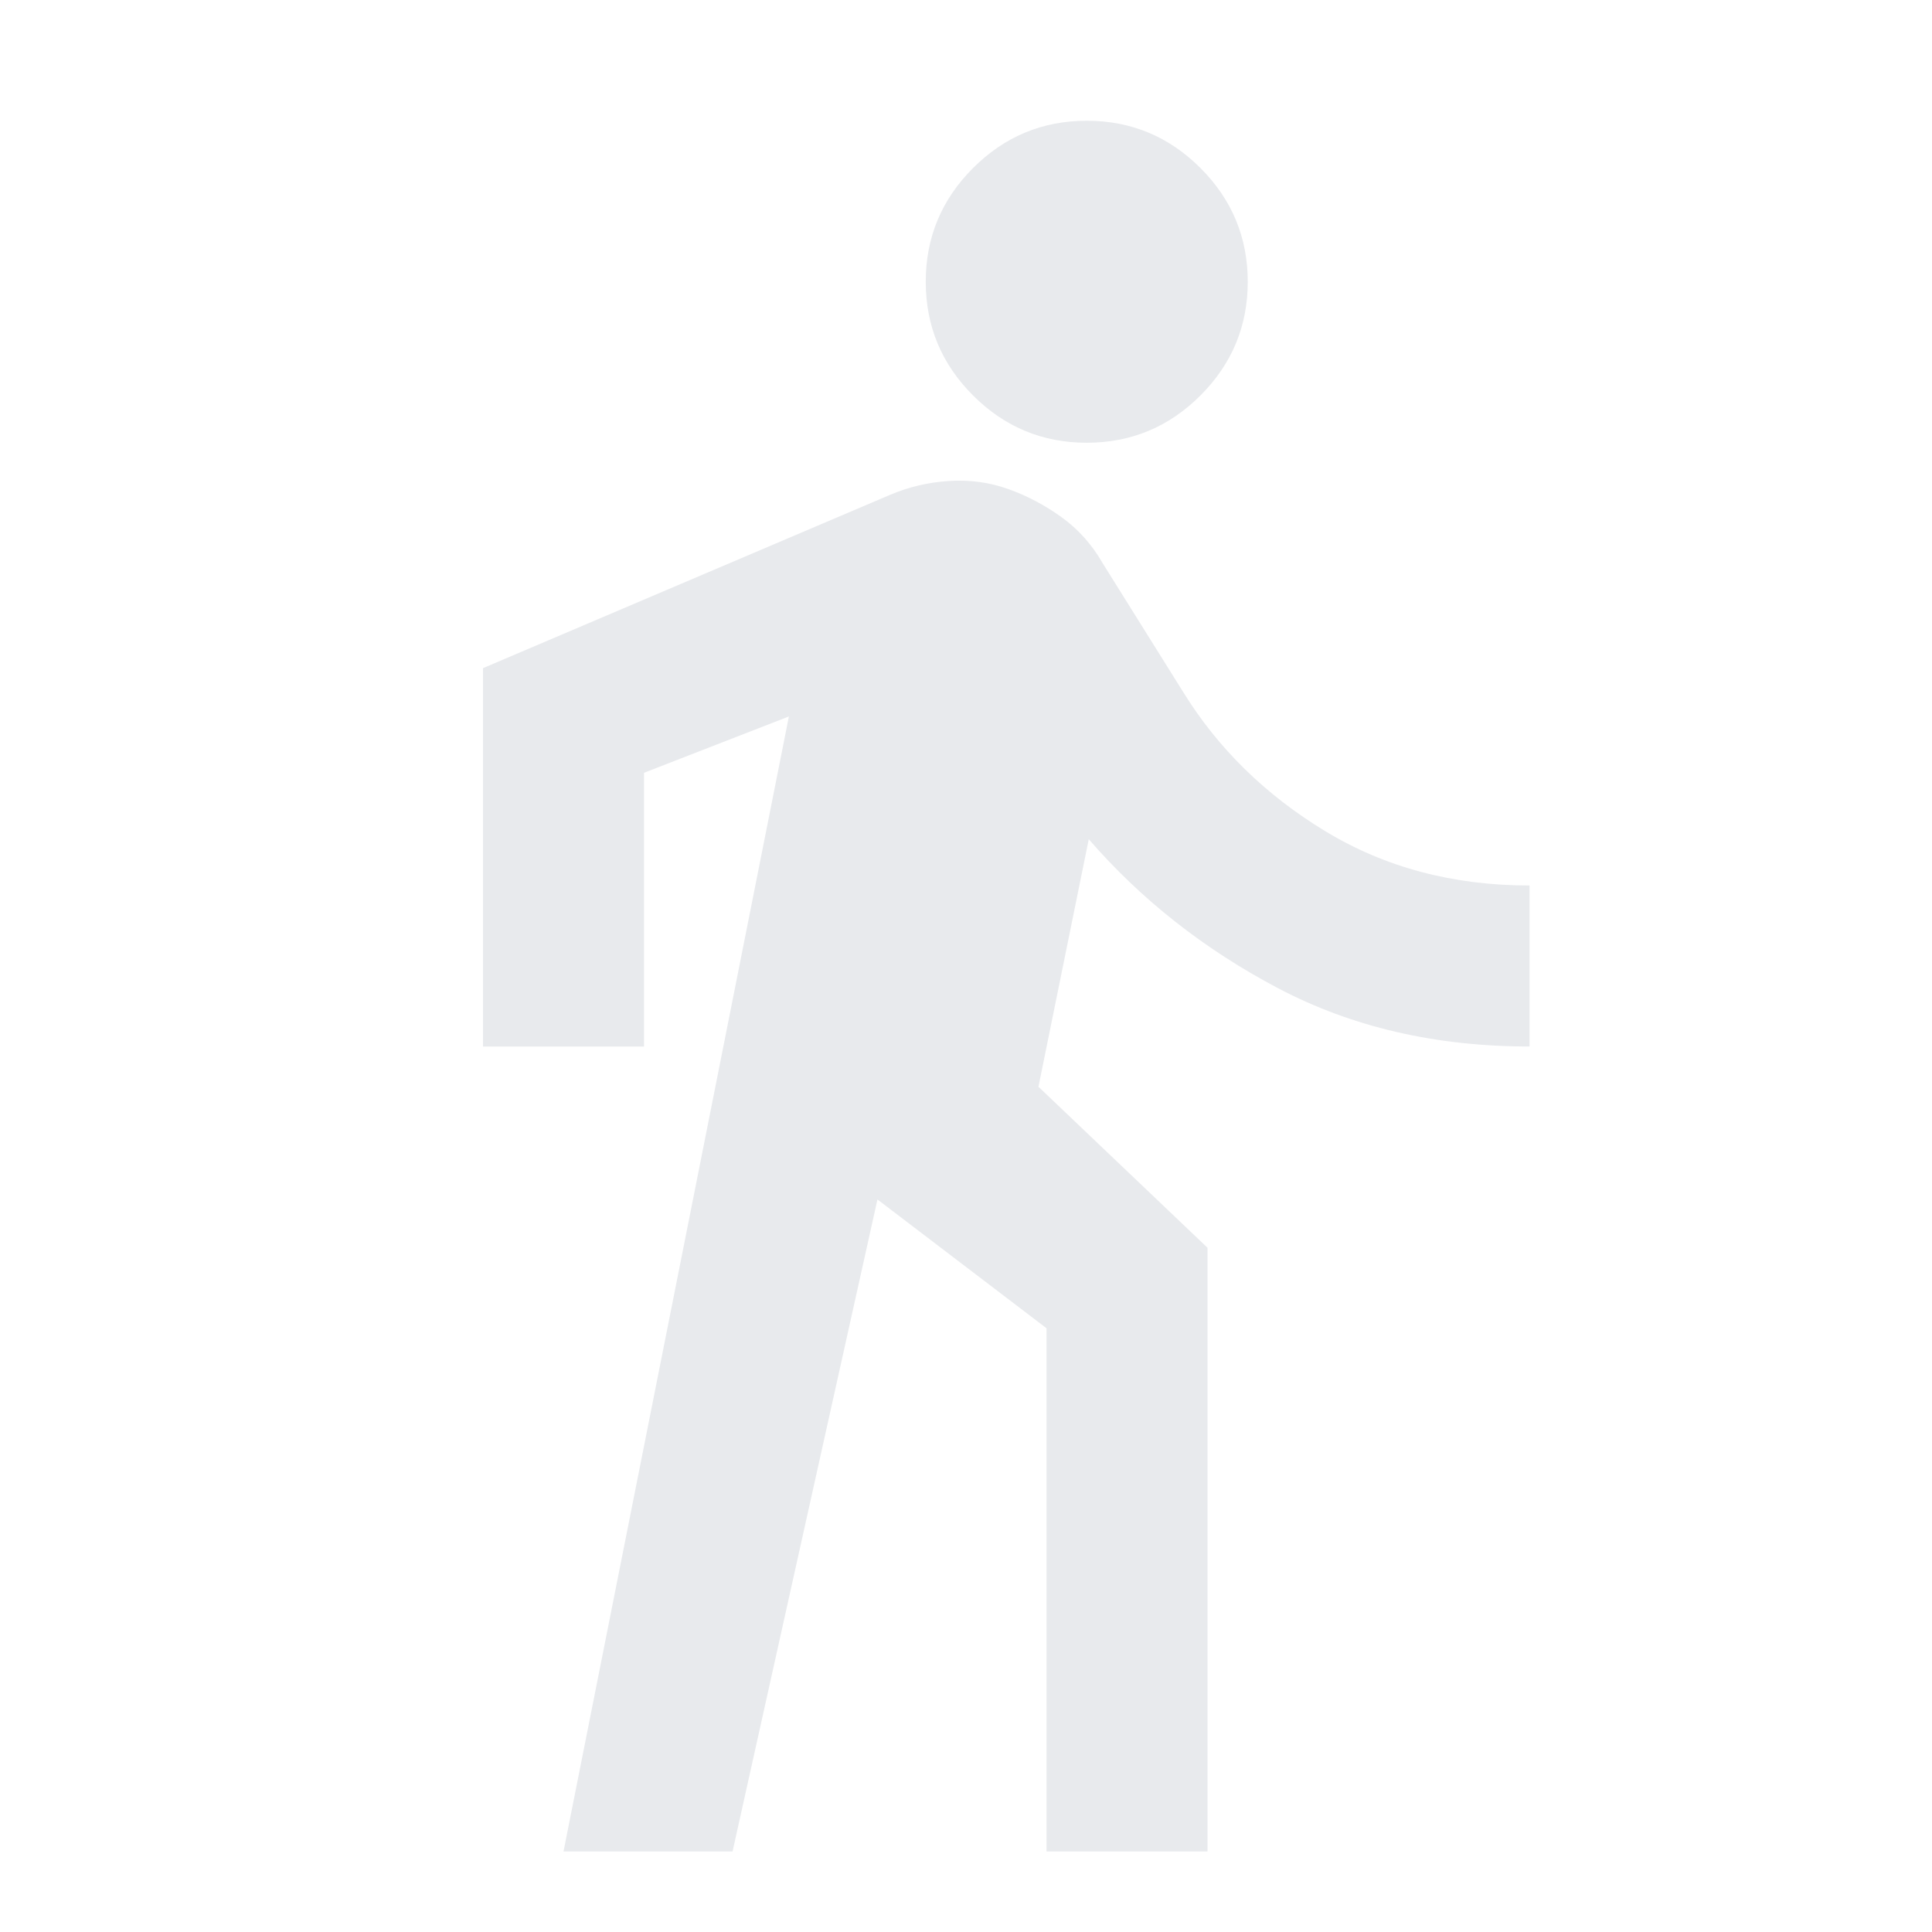
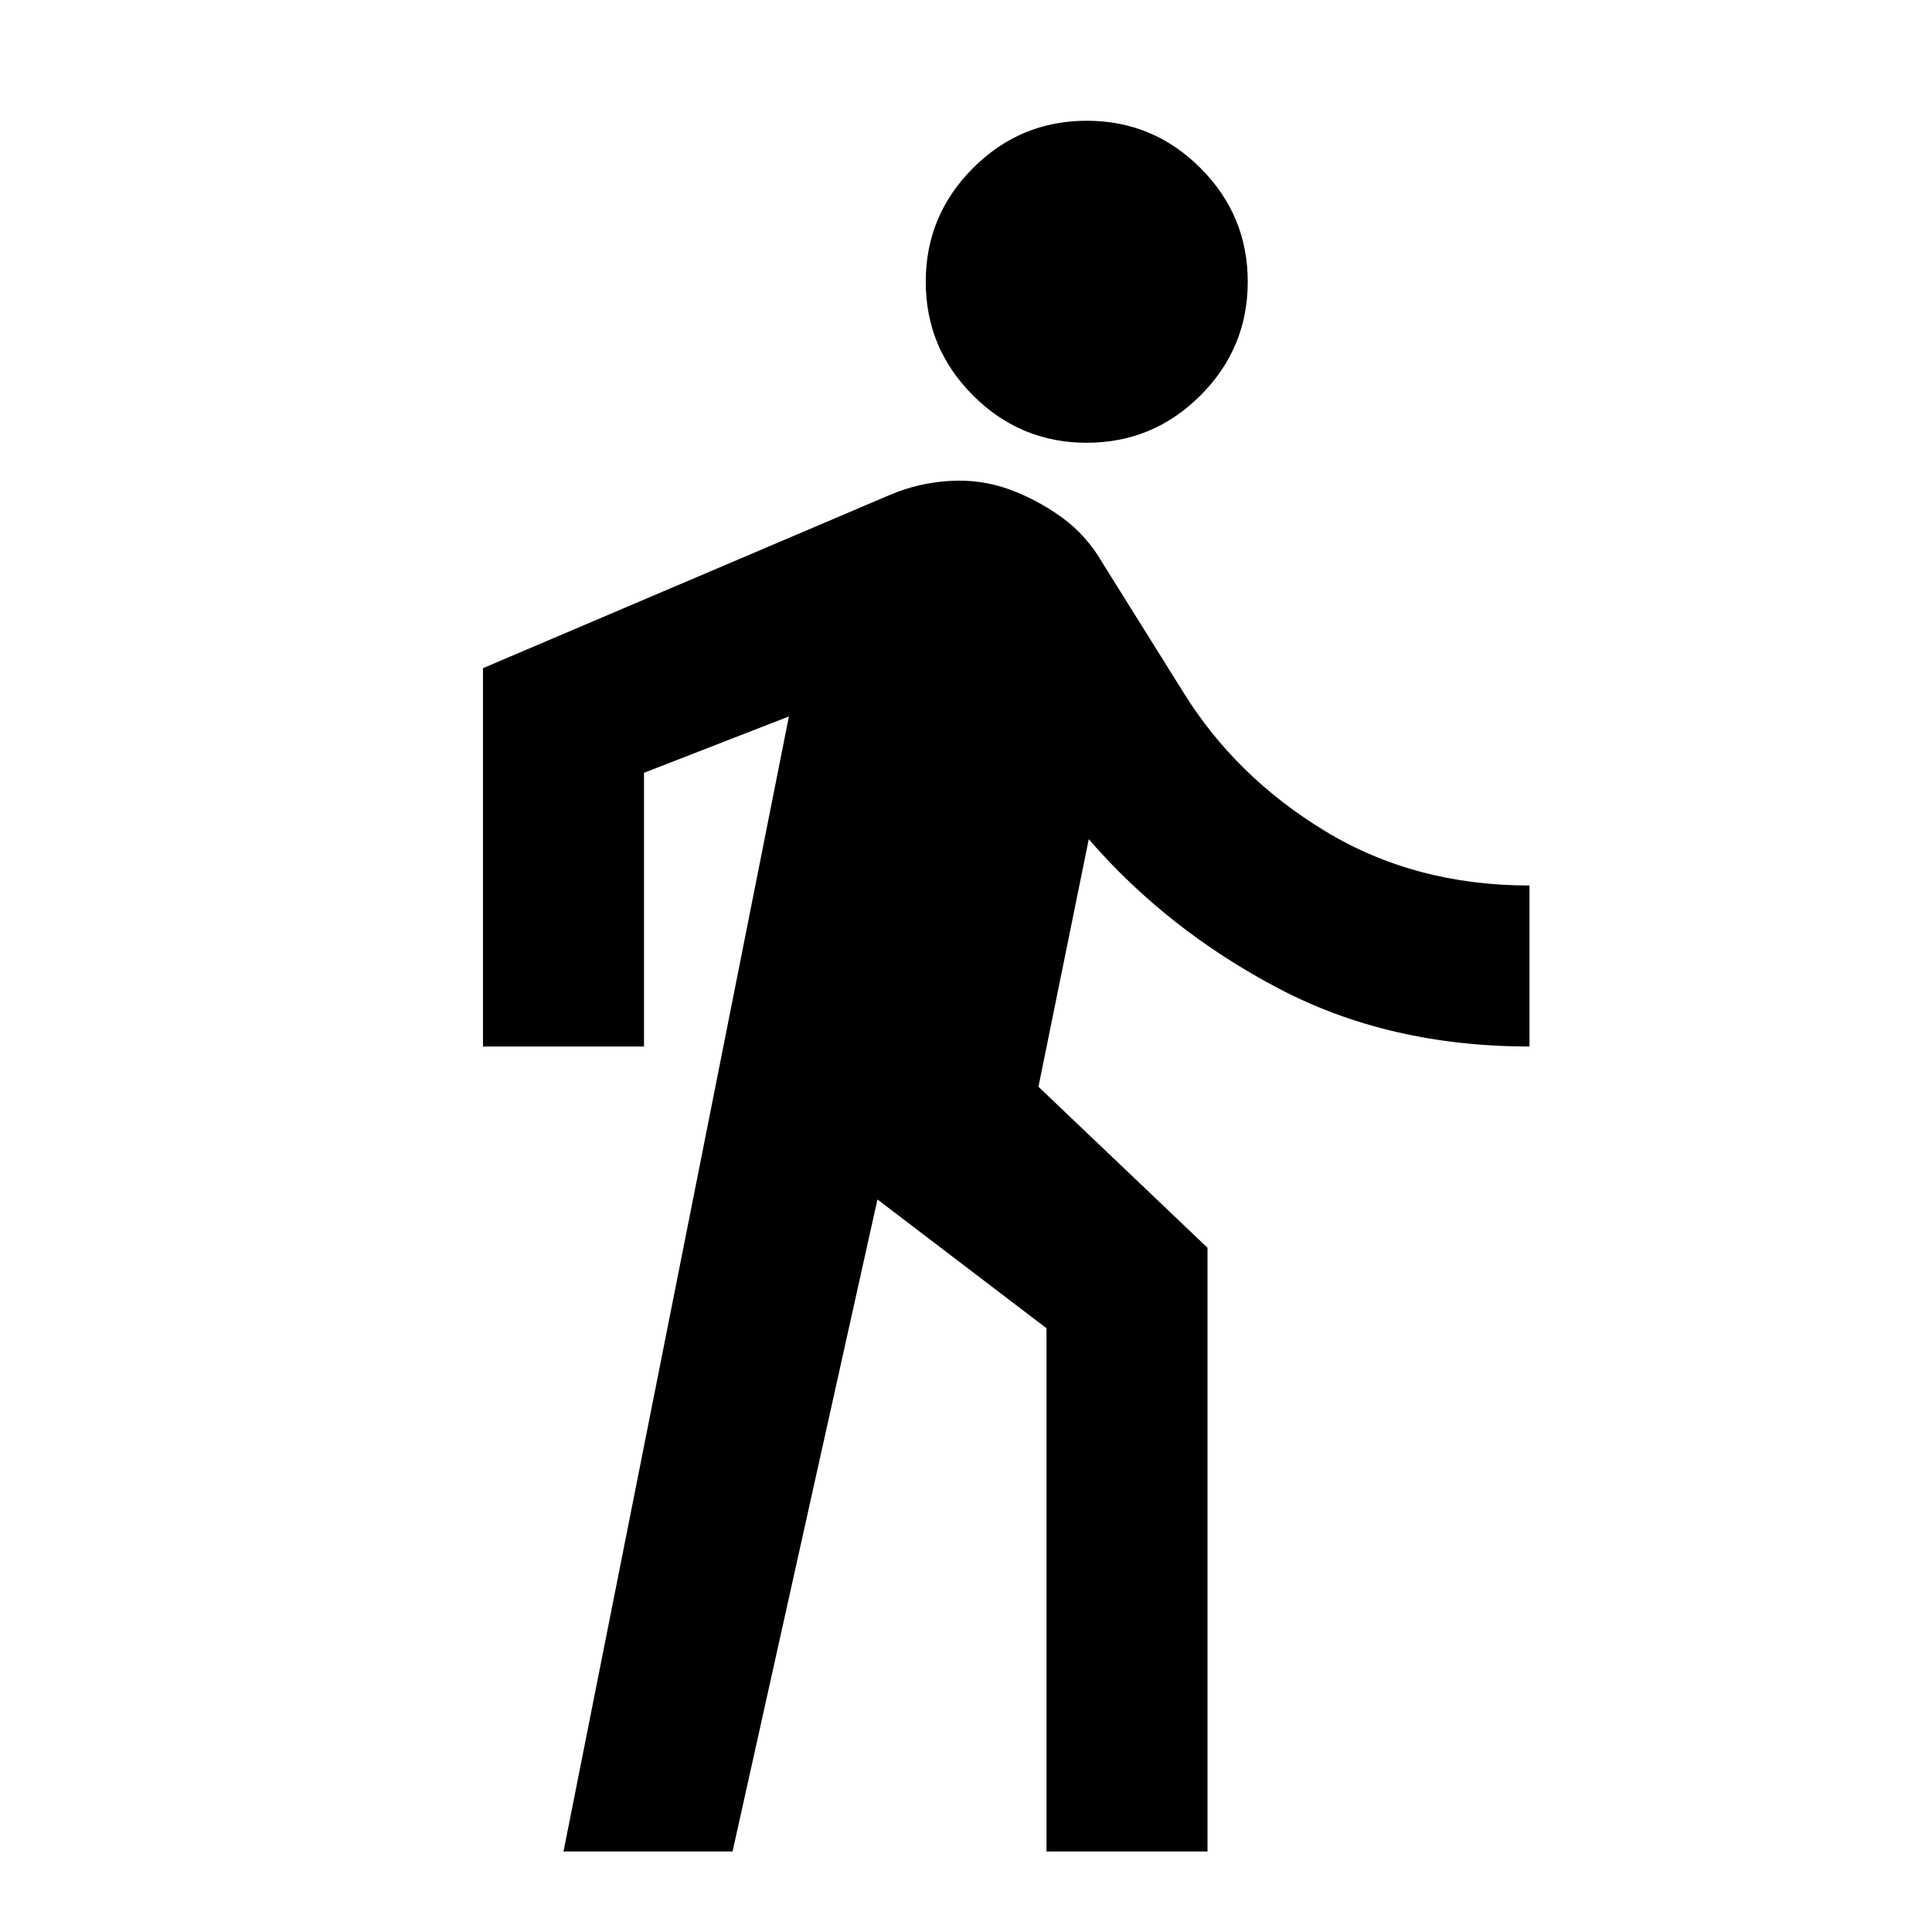
- <svg xmlns="http://www.w3.org/2000/svg" height="24px" viewBox="0 -960 960 960" width="24px" fill="#e8eaed">
+ <svg xmlns="http://www.w3.org/2000/svg" height="24px" viewBox="0 -960 960 960" width="24px" fill="#000000">
  <path d="m280-40 112-564-72 28v136h-80v-188l202-86q14-6 29.5-7t29.5 4q14 5 26.5 14t20.5 23l40 64q26 42 70.5 69T760-520v80q-70 0-125-29t-94-74l-25 123 84 80v300h-80v-260l-84-64-72 324h-84Zm260-700q-33 0-56.5-23.5T460-820q0-33 23.5-56.5T540-900q33 0 56.5 23.5T620-820q0 33-23.5 56.5T540-740Z" />
</svg>
